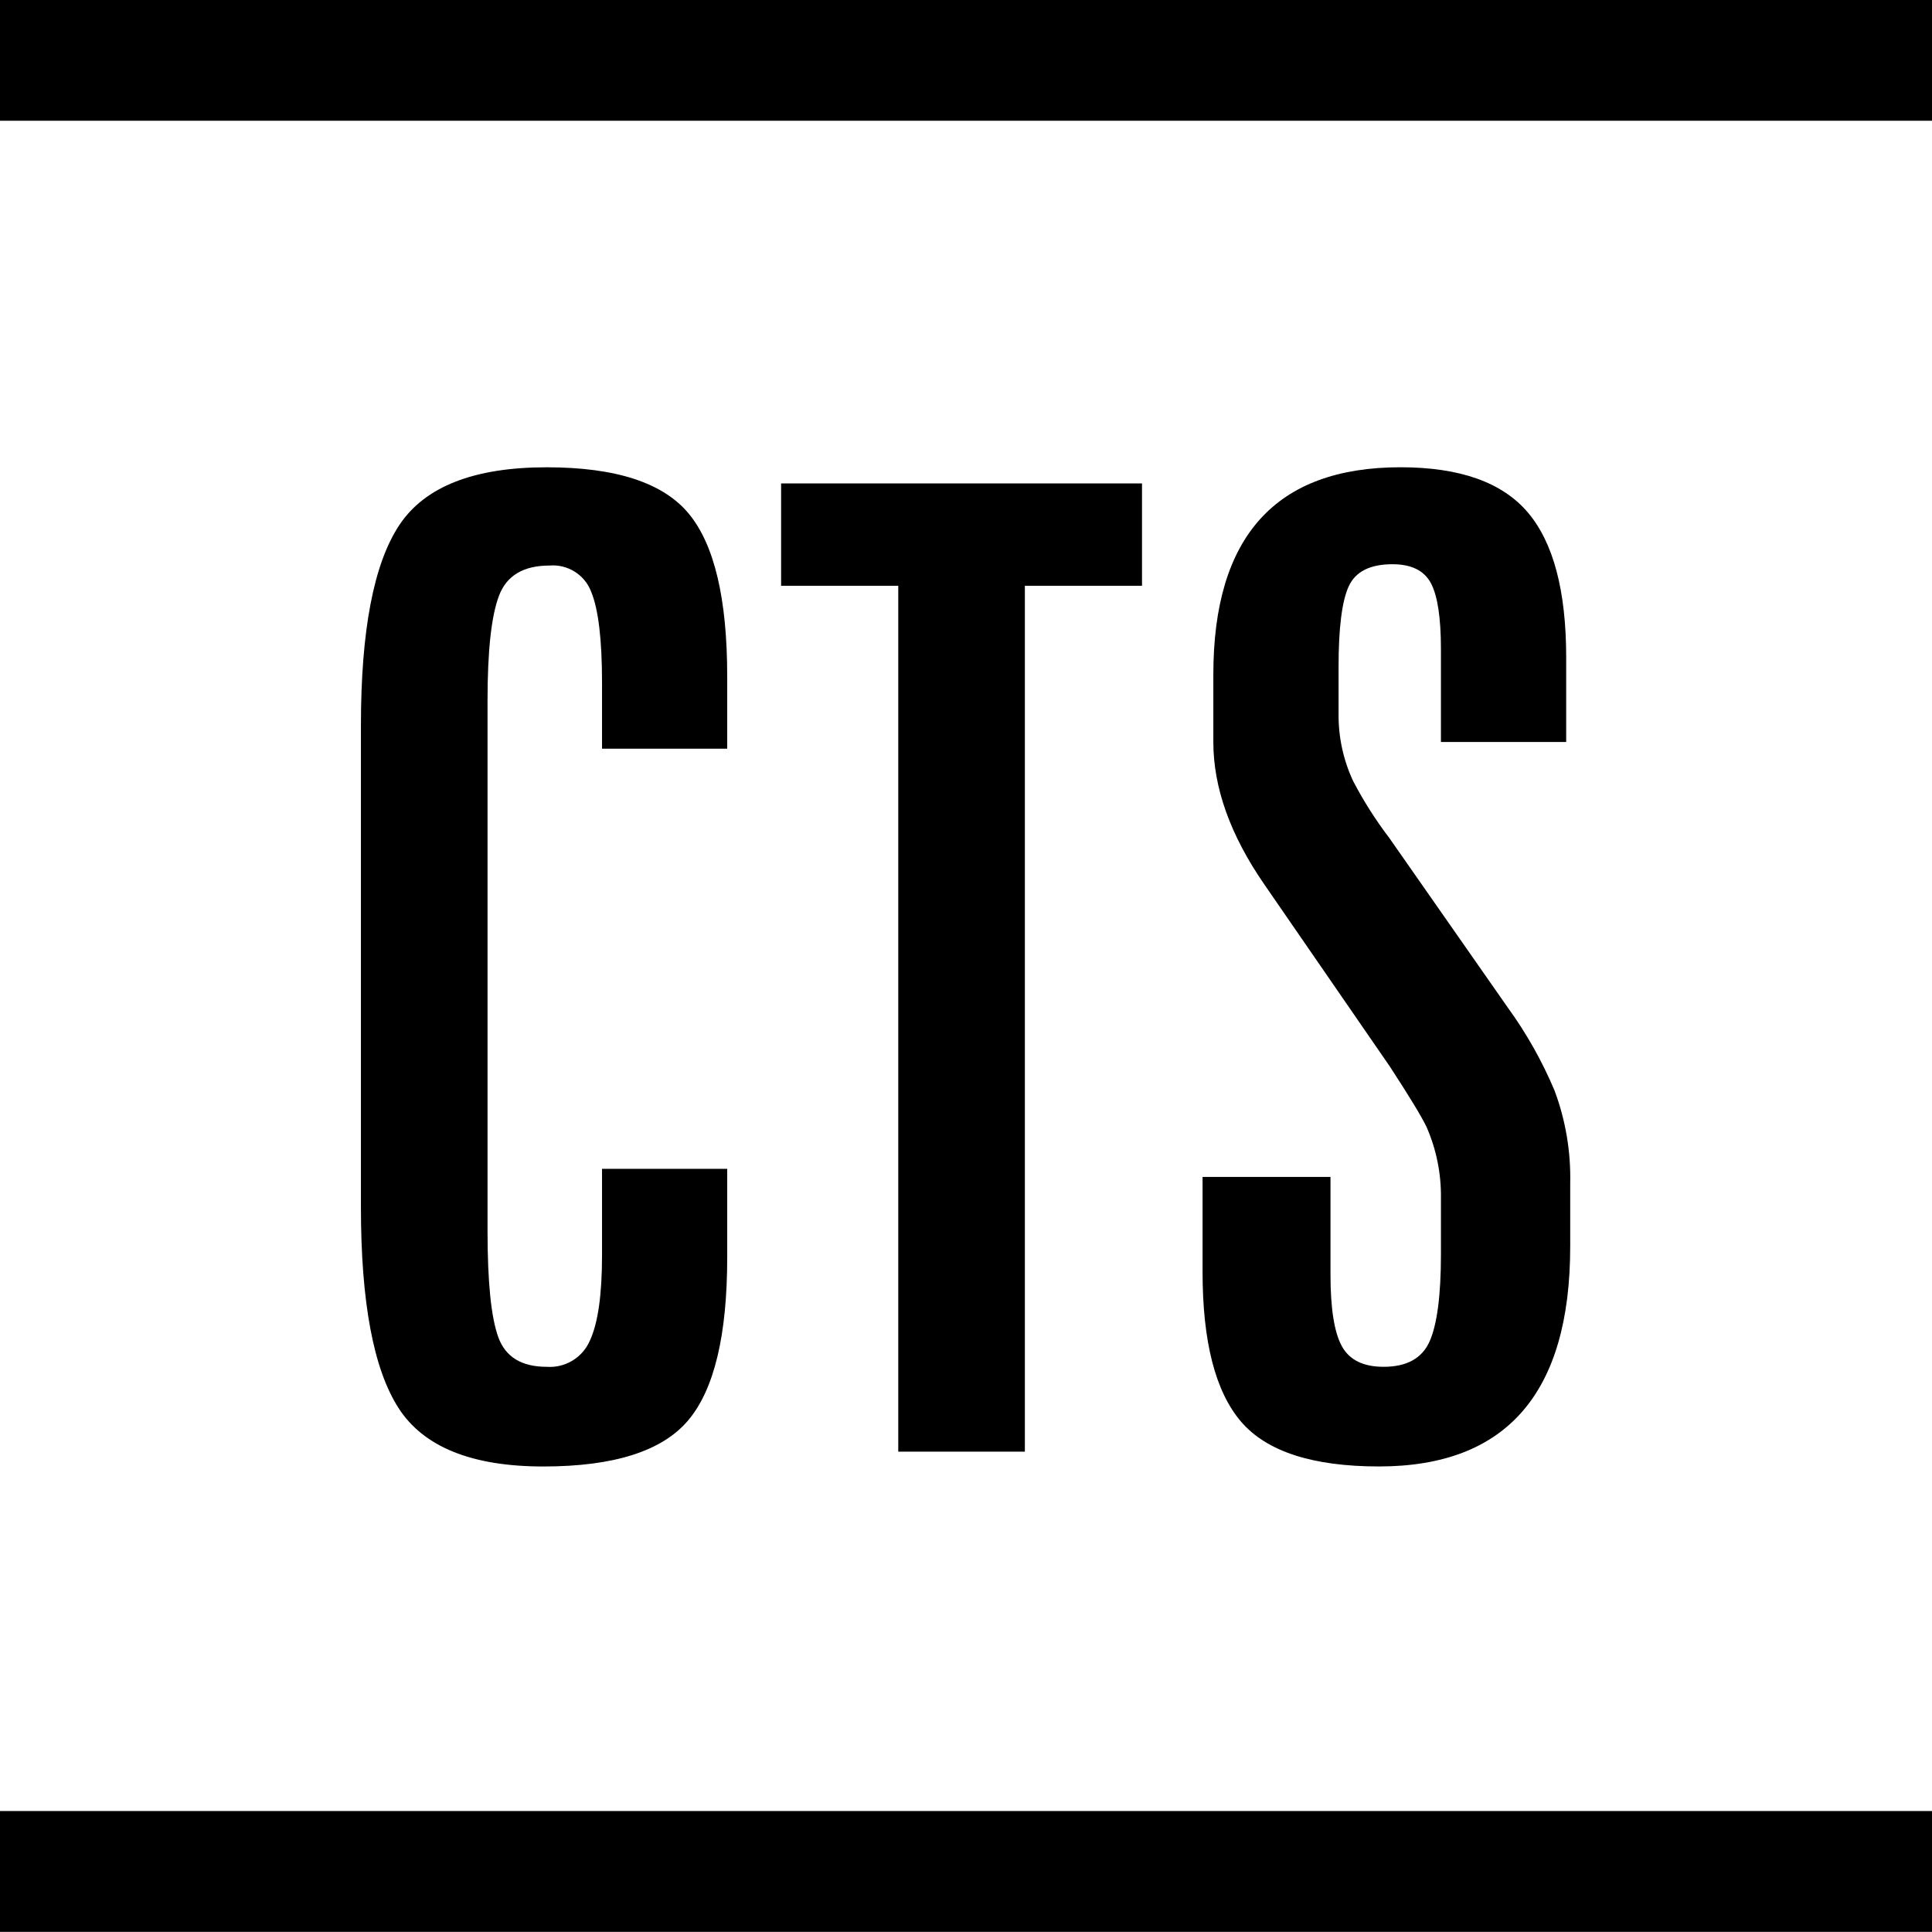
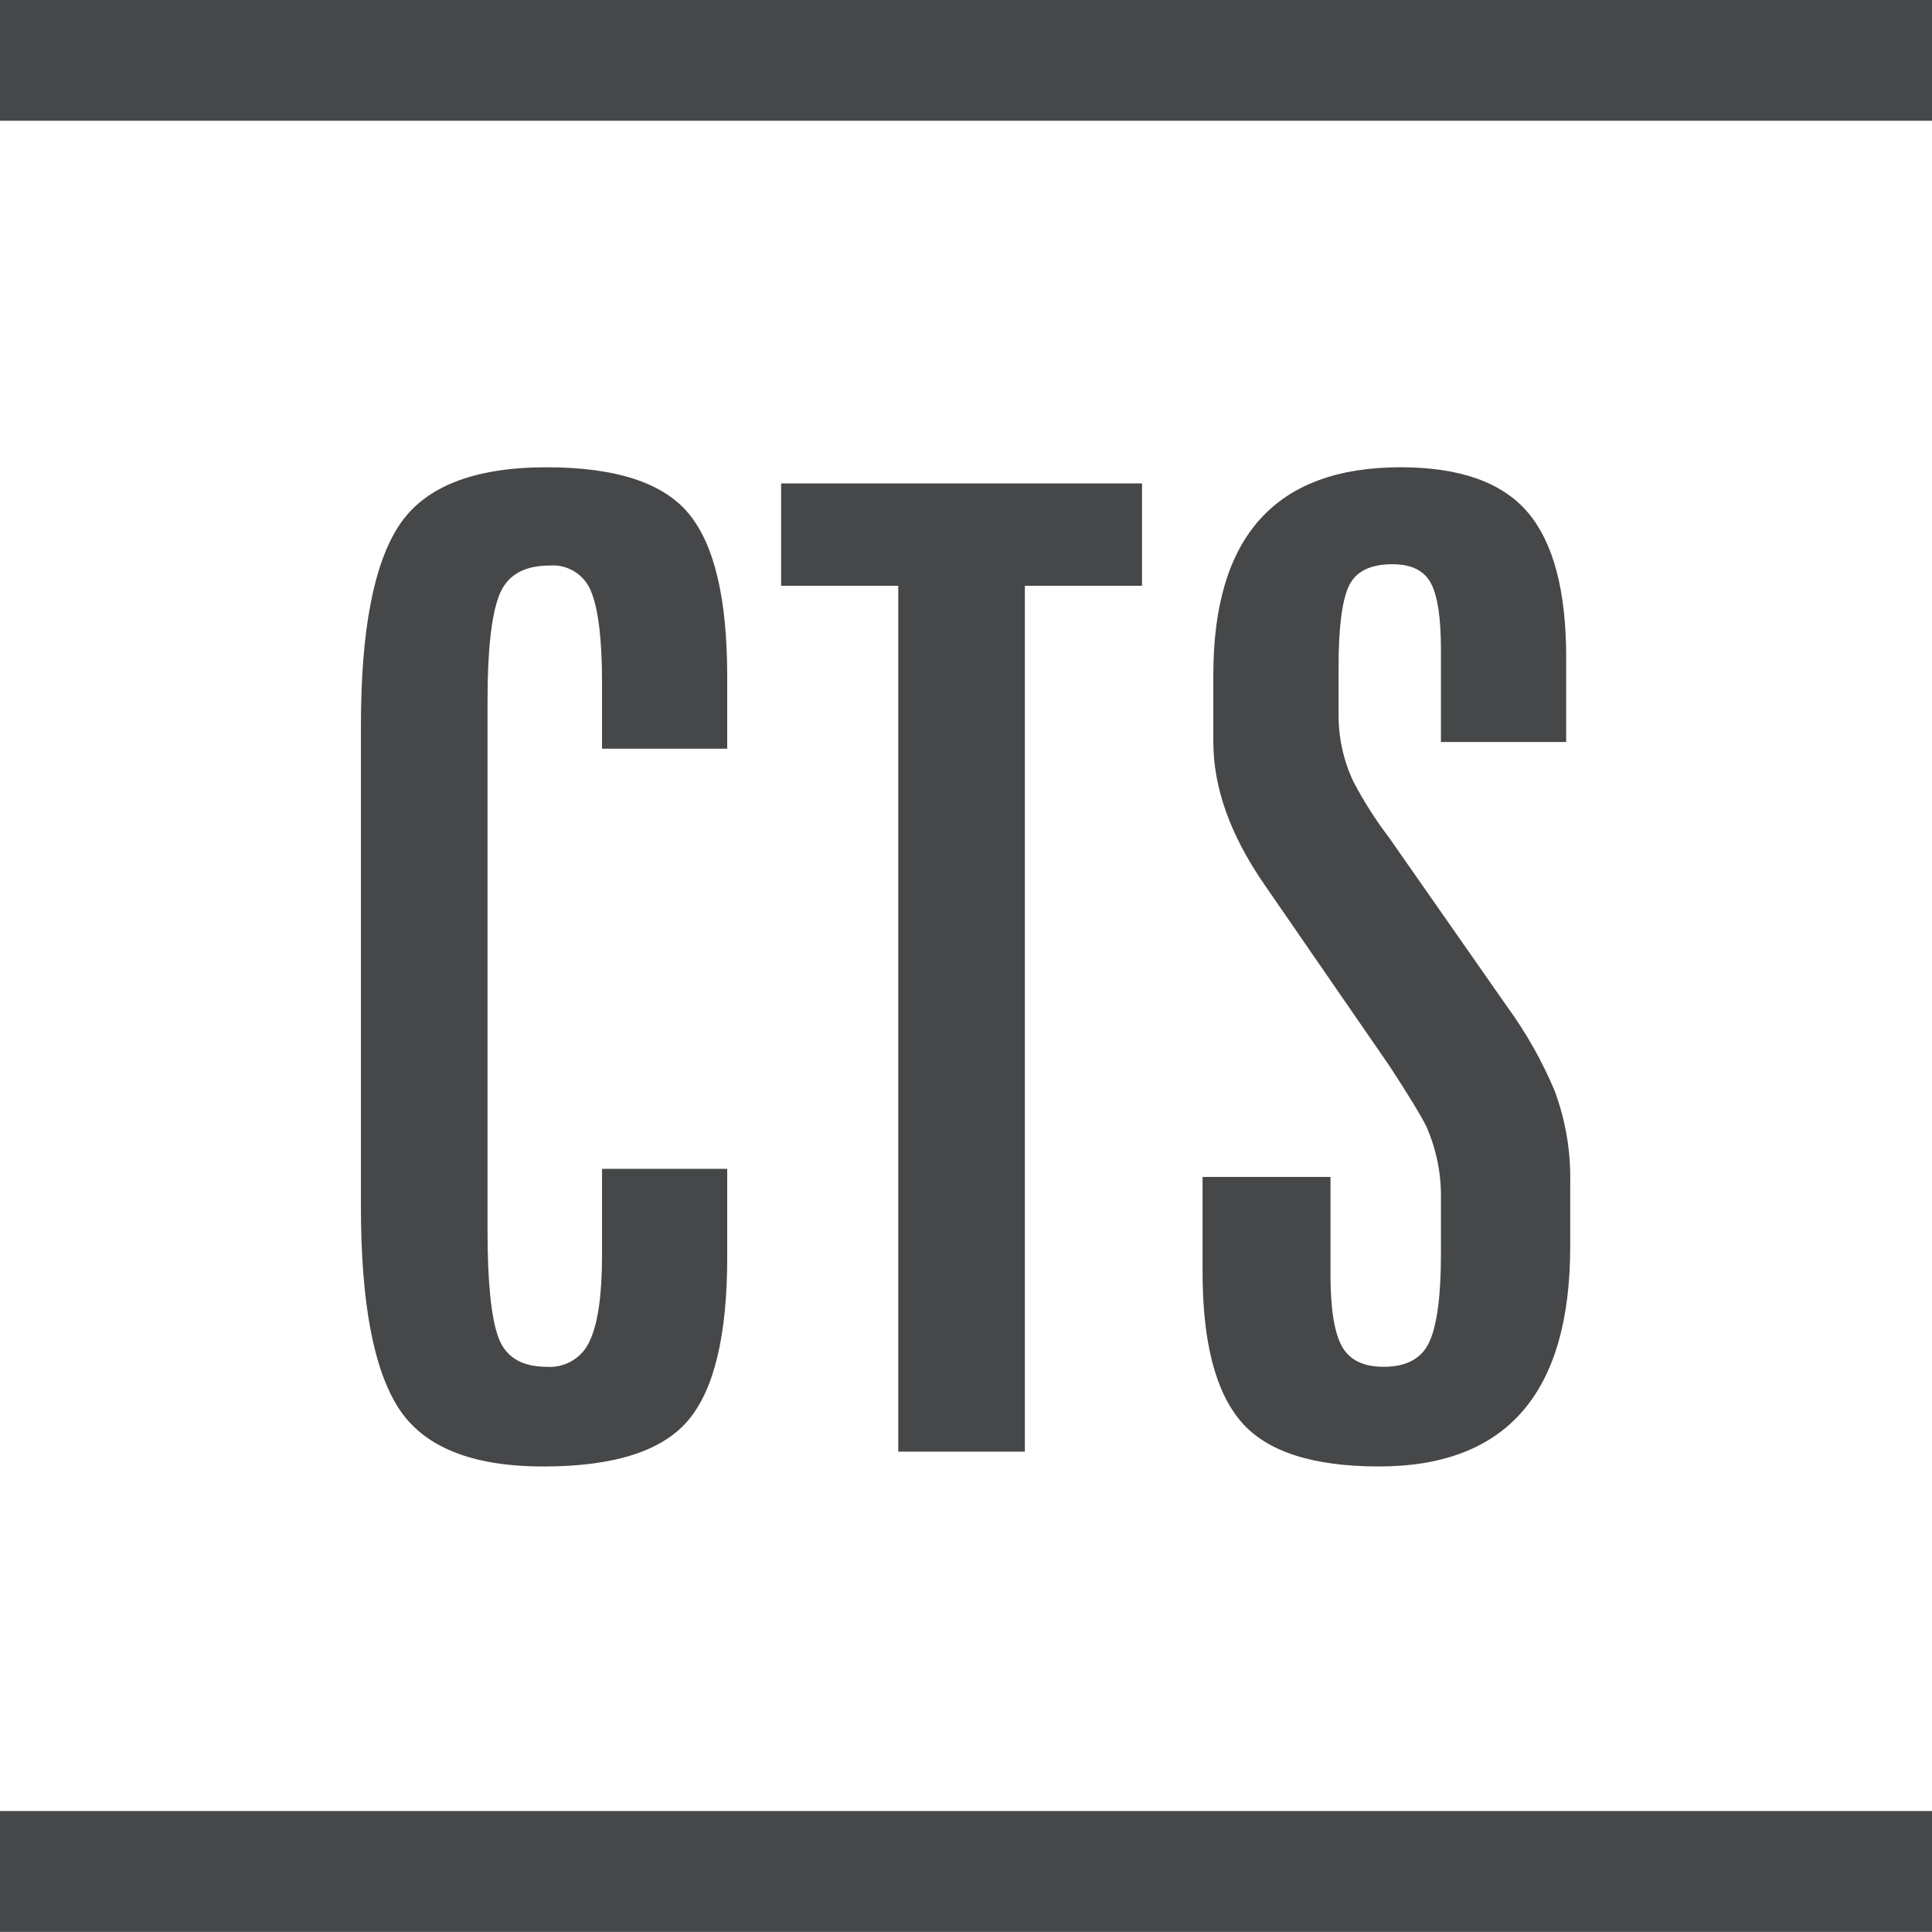
<svg xmlns="http://www.w3.org/2000/svg" width="250" height="249.984" viewBox="0 0 250 249.984">
  <g transform="translate(3323.69 1940.687)">
-     <rect width="250" height="15.625" transform="translate(-3323.69 -1940.687)" />
-     <rect width="250" height="15.636" transform="translate(-3323.69 -1706.34)" />
-     <path d="M69.873,51.994V61.4h-16.2V52.866q0-8.361-1.4-11.763a5.293,5.293,0,0,0-5.4-3.4q-5.061,0-6.534,3.912-1.49,3.917-1.481,13.656v68.542q0,9.908,1.394,13.743t6.271,3.83a5.638,5.638,0,0,0,5.574-3.38q1.572-3.374,1.575-10.989V115.768h16.2v11.456q0,15.085-5.037,21.073t-18.753,5.986q-13.883,0-18.747-7.571t-4.861-26.017V58.4q0-18.443,4.965-25.929t19.082-7.483q13.423,0,18.385,6.013t4.965,21" transform="translate(-3299.461 -1905.208)" />
-     <path d="M32.386,25.365h46.7V38.609H63.927V150.653H47.545V38.609H32.386Z" transform="translate(-3255.001 -1903.497)" />
-     <path d="M89.378,49.552V60.531H73.171V48.51q0-6.1-1.306-8.542c-.878-1.624-2.524-2.436-4.971-2.436q-4.353,0-5.662,2.875T59.926,50.792v6.1a20.058,20.058,0,0,0,1.9,8.729,51.288,51.288,0,0,0,4.658,7.324L81.823,94.9a53.864,53.864,0,0,1,6.057,10.759A32.223,32.223,0,0,1,89.9,117.644V125.8q0,28.475-24.744,28.48-12.9,0-17.864-5.816t-4.965-19.34V116.816H58.879v12.63q0,6.576,1.465,9.261t5.421,2.677c2.985,0,4.971-1.1,5.942-3.292s1.465-5.958,1.465-11.28v-7.286a22.218,22.218,0,0,0-1.871-9.2q-1.012-2.082-4.746-7.807L50.342,79q-6.625-9.579-6.622-18.473V51.818q0-26.829,24.223-26.834,11.5,0,16.465,5.838t4.971,18.731" transform="translate(-3210.405 -1905.208)" />
+     <rect width="250" height="15.625" transform="translate(-3323.69 -1940.687)" fill="#464749" />
+     <rect width="250" height="15.636" transform="translate(-3323.69 -1706.34)" fill="#464749" />
+     <path d="M69.873,51.994V61.4h-16.2V52.866q0-8.361-1.4-11.763a5.293,5.293,0,0,0-5.4-3.4q-5.061,0-6.534,3.912-1.49,3.917-1.481,13.656v68.542q0,9.908,1.394,13.743t6.271,3.83a5.638,5.638,0,0,0,5.574-3.38q1.572-3.374,1.575-10.989V115.768h16.2v11.456q0,15.085-5.037,21.073t-18.753,5.986q-13.883,0-18.747-7.571t-4.861-26.017V58.4q0-18.443,4.965-25.929t19.082-7.483q13.423,0,18.385,6.013t4.965,21" transform="translate(-3299.461 -1905.208)" fill="#464749" />
+     <path d="M32.386,25.365h46.7V38.609H63.927V150.653H47.545V38.609H32.386Z" transform="translate(-3255.001 -1903.497)" fill="#464749" />
+     <path d="M89.378,49.552V60.531H73.171V48.51q0-6.1-1.306-8.542c-.878-1.624-2.524-2.436-4.971-2.436q-4.353,0-5.662,2.875T59.926,50.792v6.1a20.058,20.058,0,0,0,1.9,8.729,51.288,51.288,0,0,0,4.658,7.324L81.823,94.9a53.864,53.864,0,0,1,6.057,10.759A32.223,32.223,0,0,1,89.9,117.644V125.8q0,28.475-24.744,28.48-12.9,0-17.864-5.816t-4.965-19.34V116.816H58.879v12.63q0,6.576,1.465,9.261t5.421,2.677c2.985,0,4.971-1.1,5.942-3.292s1.465-5.958,1.465-11.28v-7.286a22.218,22.218,0,0,0-1.871-9.2q-1.012-2.082-4.746-7.807L50.342,79q-6.625-9.579-6.622-18.473V51.818q0-26.829,24.223-26.834,11.5,0,16.465,5.838t4.971,18.731" transform="translate(-3210.405 -1905.208)" fill="#464749" />
  </g>
</svg>
